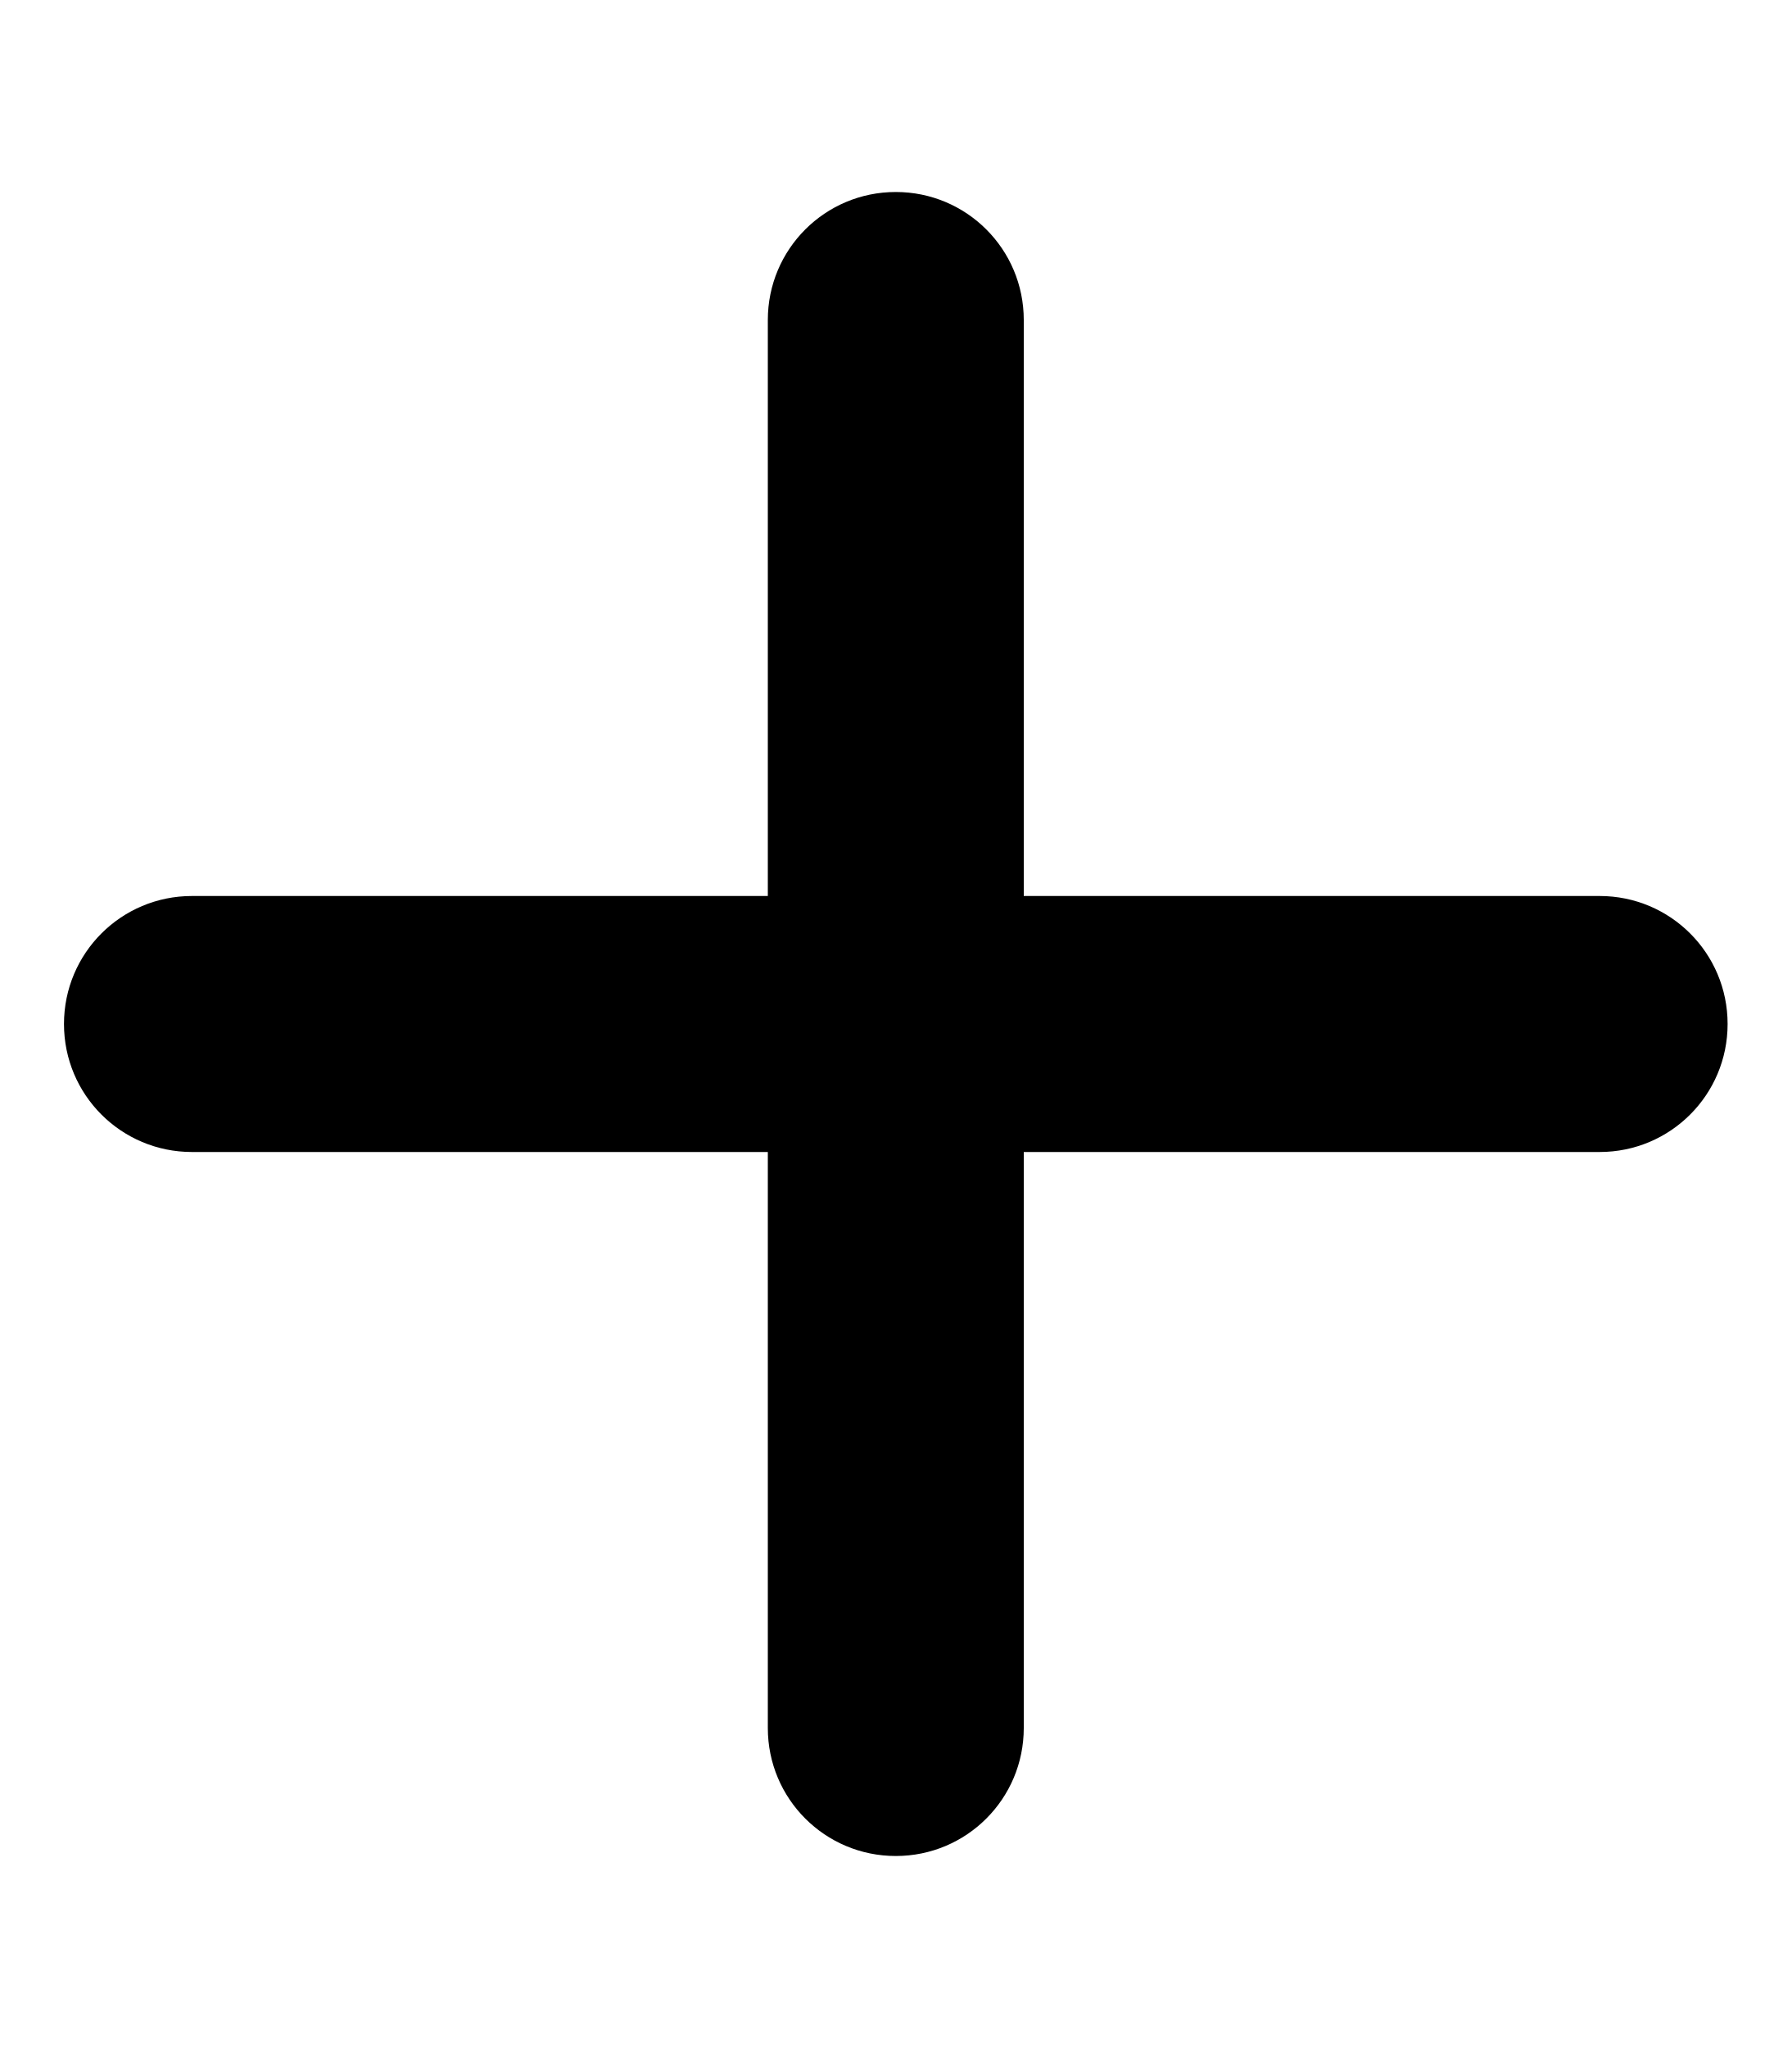
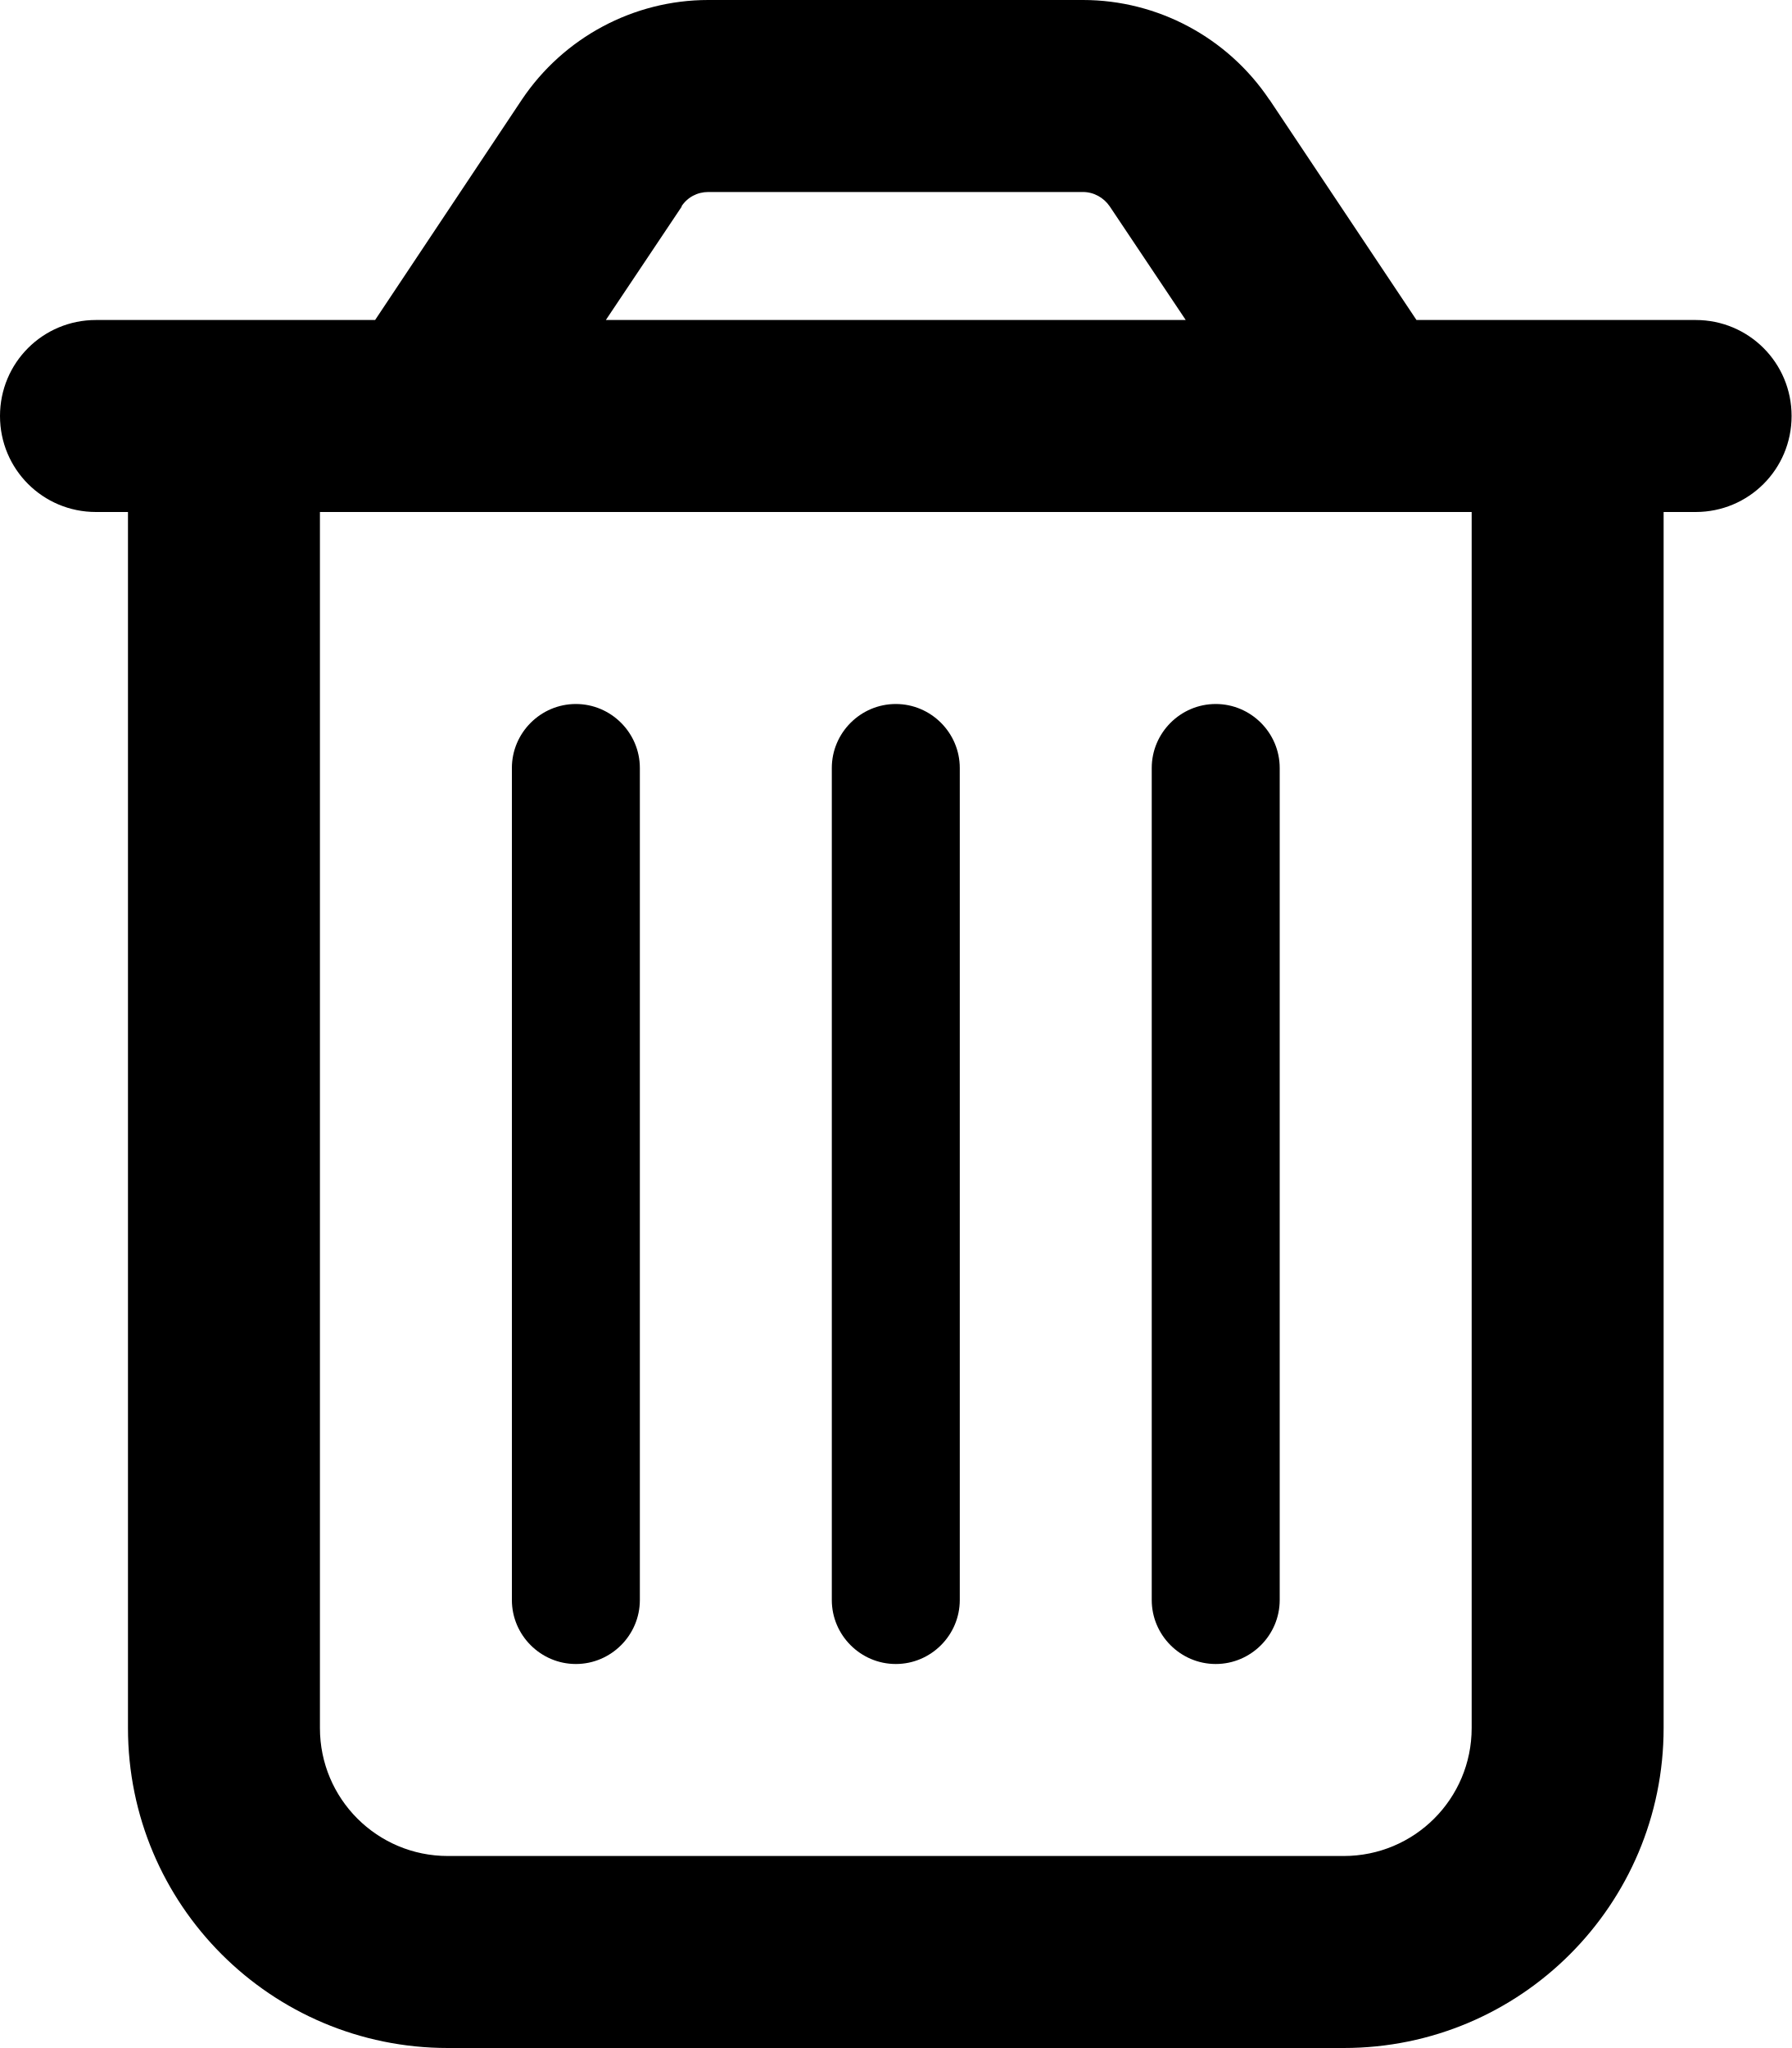
<svg xmlns="http://www.w3.org/2000/svg" viewBox="0 0 448 512">
-   <path d="M256 80c0-17.7-14.3-32-32-32s-32 14.3-32 32V224H48c-17.7 0-32 14.3-32 32s14.3 32 32 32H192V432c0 17.7 14.3 32 32 32s32-14.3 32-32V288H400c17.7 0 32-14.3 32-32s-14.3-32-32-32H256V80z" />
+   <path d="M170.5 51.6L151.5 80h145l-19-28.4c-1.5-2.2-4-3.6-6.7-3.6H177.1c-2.7 0-5.2 1.3-6.7 3.6zm147-26.6L354.2 80H368h48 8c13.3 0 24 10.7 24 24s-10.7 24-24 24h-8V432c0 44.2-35.8 80-80 80H112c-44.2 0-80-35.8-80-80V128H24c-13.3 0-24-10.7-24-24S10.7 80 24 80h8H80 93.8l36.7-55.1C140.9 9.4 158.4 0 177.1 0h93.7c18.7 0 36.2 9.4 46.6 24.9zM80 128V432c0 17.7 14.3 32 32 32H336c17.7 0 32-14.3 32-32V128H80zm80 64V400c0 8.8-7.2 16-16 16s-16-7.2-16-16V192c0-8.8 7.2-16 16-16s16 7.2 16 16zm80 0V400c0 8.8-7.2 16-16 16s-16-7.2-16-16V192c0-8.8 7.2-16 16-16s16 7.2 16 16zm80 0V400c0 8.8-7.2 16-16 16s-16-7.2-16-16V192c0-8.8 7.2-16 16-16s16 7.2 16 16z" />
</svg>
